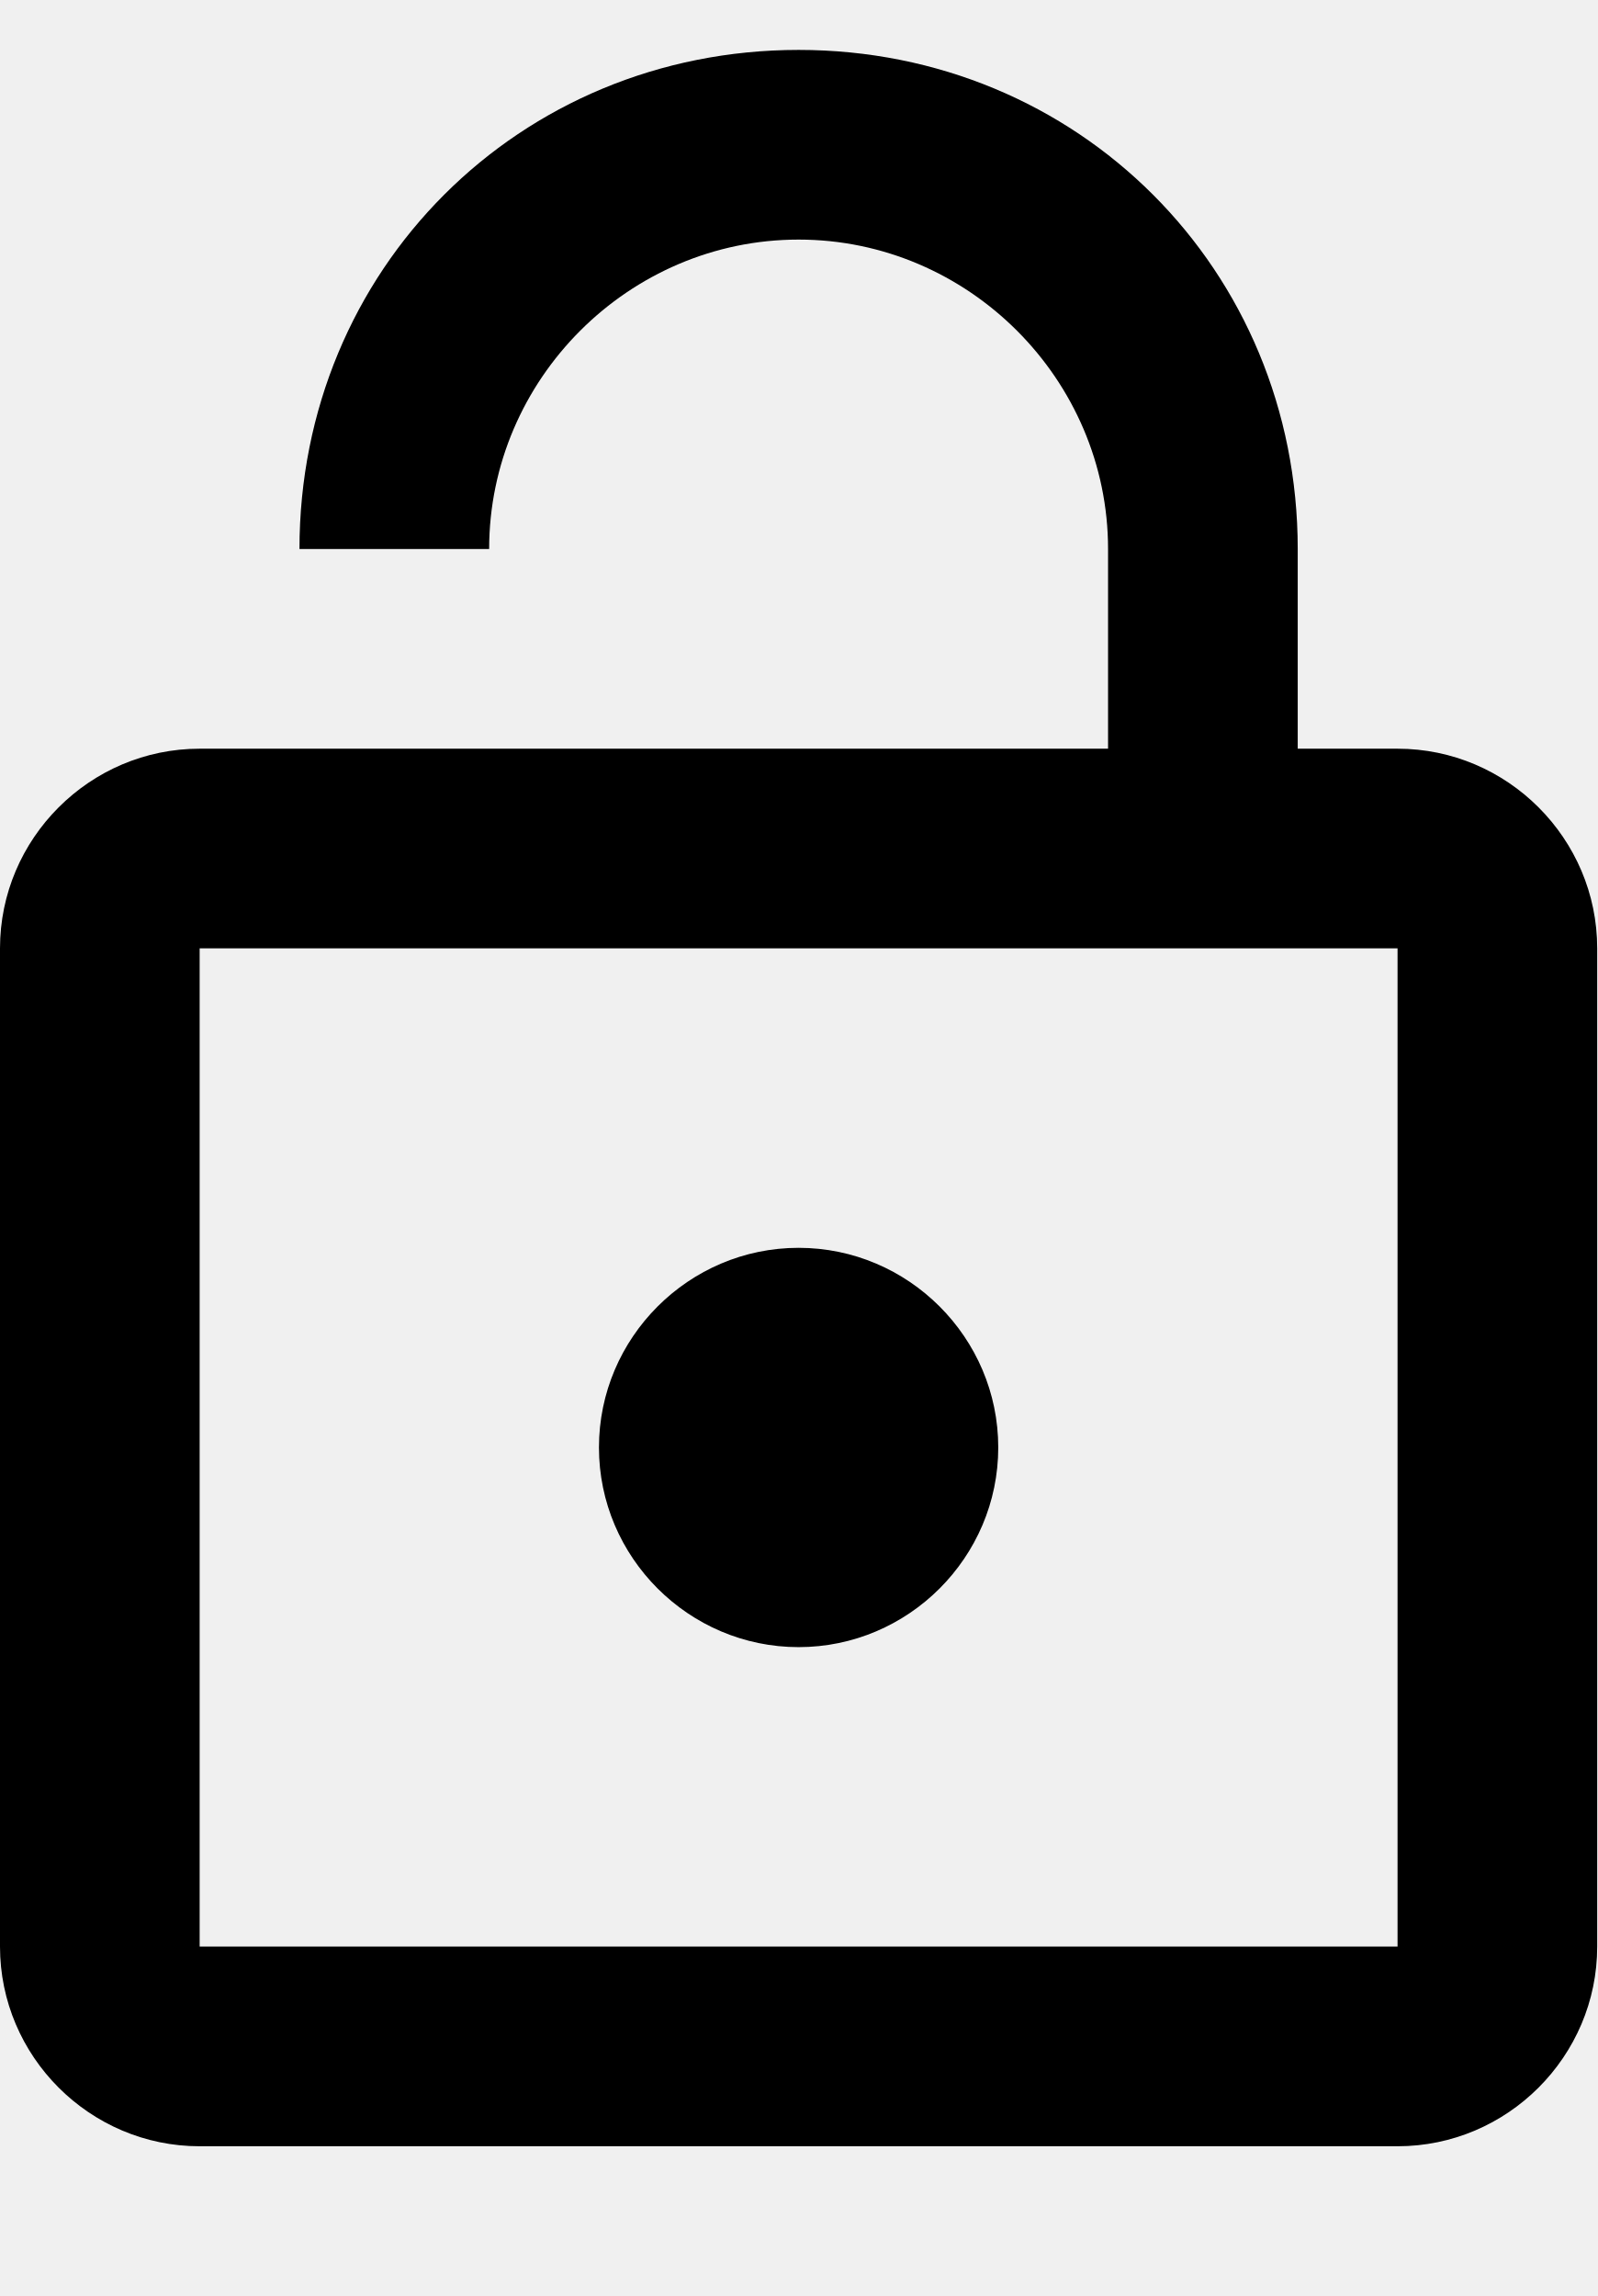
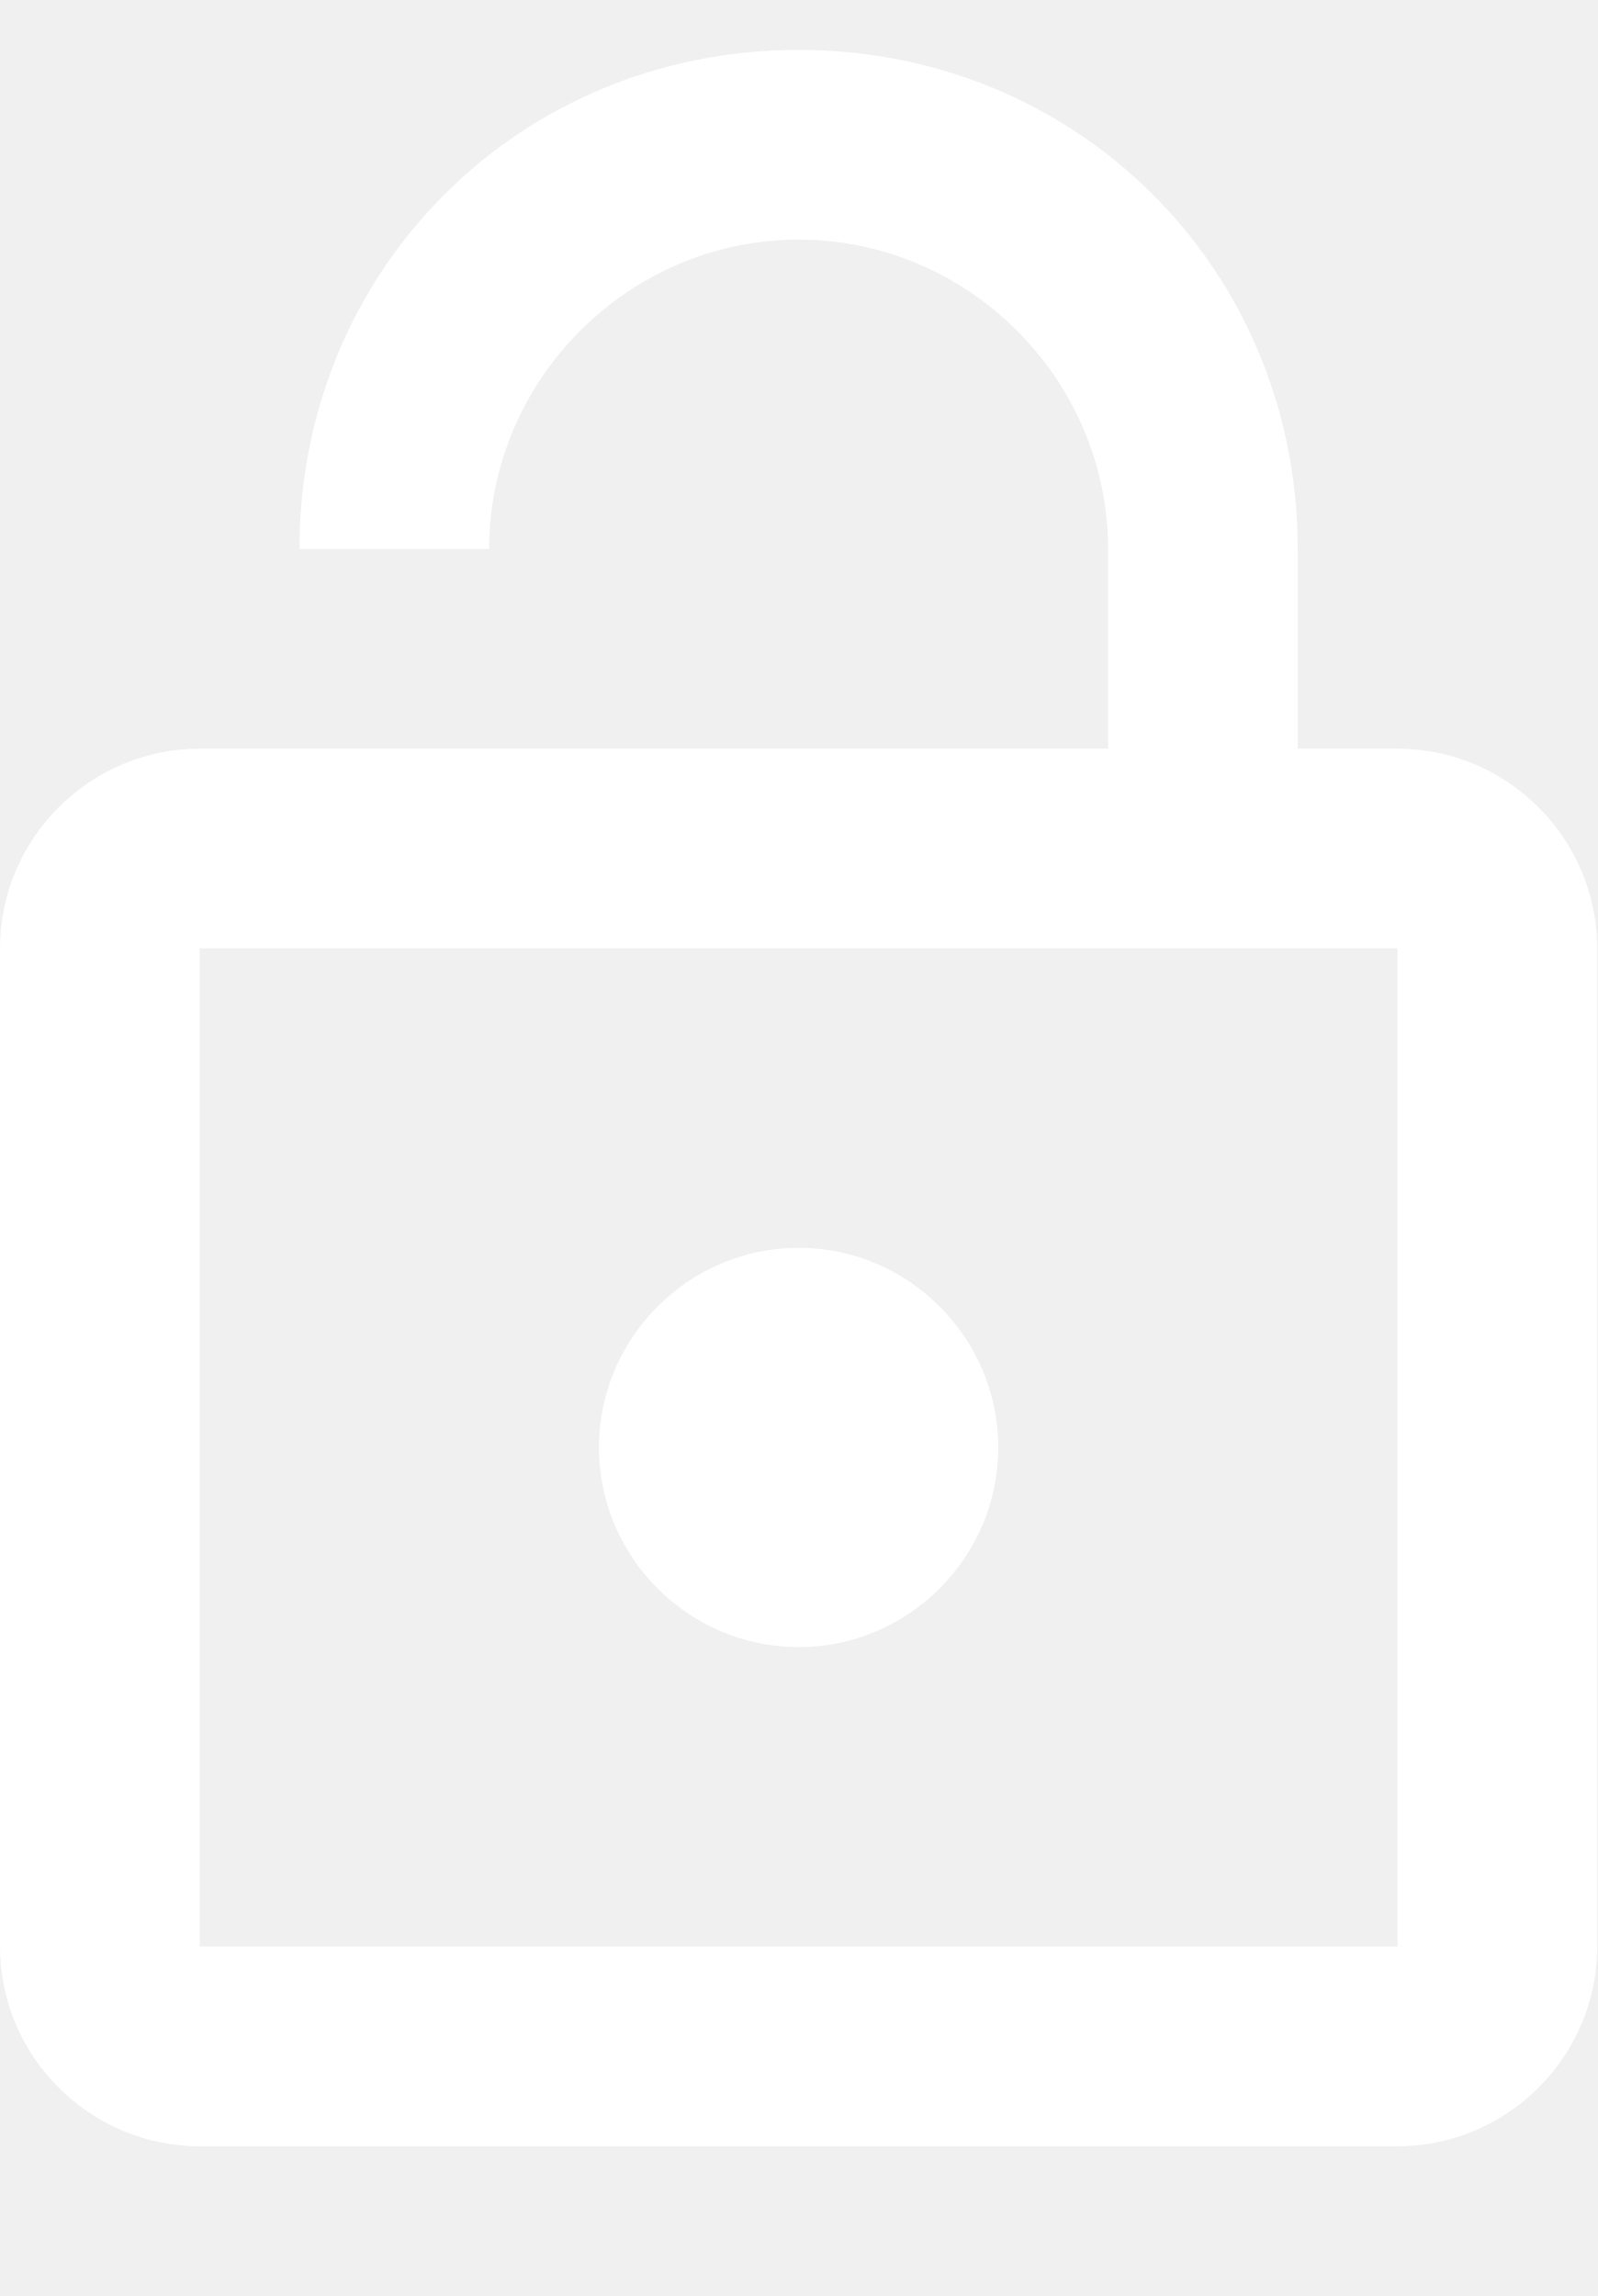
<svg xmlns="http://www.w3.org/2000/svg" width="16px" height="23px" viewBox="0 0 16 23" version="1.1">
  <defs />
  <g id="Page-1" stroke="none" stroke-width="1" fill="none" fill-rule="evenodd">
-     <g id="Core" transform="translate(-508, -295)" fill="#000000">
+     <g id="Core" transform="translate(-508, -295)" fill="#ffffff">
      <g id="lock-open" transform="translate(508, 295.5)">
        <path d="M8,16 C9.1,16 10,15.1 10,14 C10,12.9 9.1,12 8,12 C6.9,12 6,12.9 6,14 C6,15.1 6.9,16 8,16 L8,16 Z M14,7 L13,7 L13,5 C13,2.2 10.8,0 8,0 C5.2,0 3,2.2 3,5 L4.9,5 C4.9,3.3 6.3,1.9 8,1.9 C9.7,1.9 11.1,3.3 11.1,5 L11.1,7 L2,7 C0.9,7 0,7.9 0,9 L0,19 C0,20.1 0.9,21 2,21 L14,21 C15.1,21 16,20.1 16,19 L16,9 C16,7.9 15.1,7 14,7 L14,7 Z M14,19 L2,19 L2,9 L14,9 L14,19 L14,19 Z" id="Shape" />
      </g>
    </g>
  </g>
</svg>
